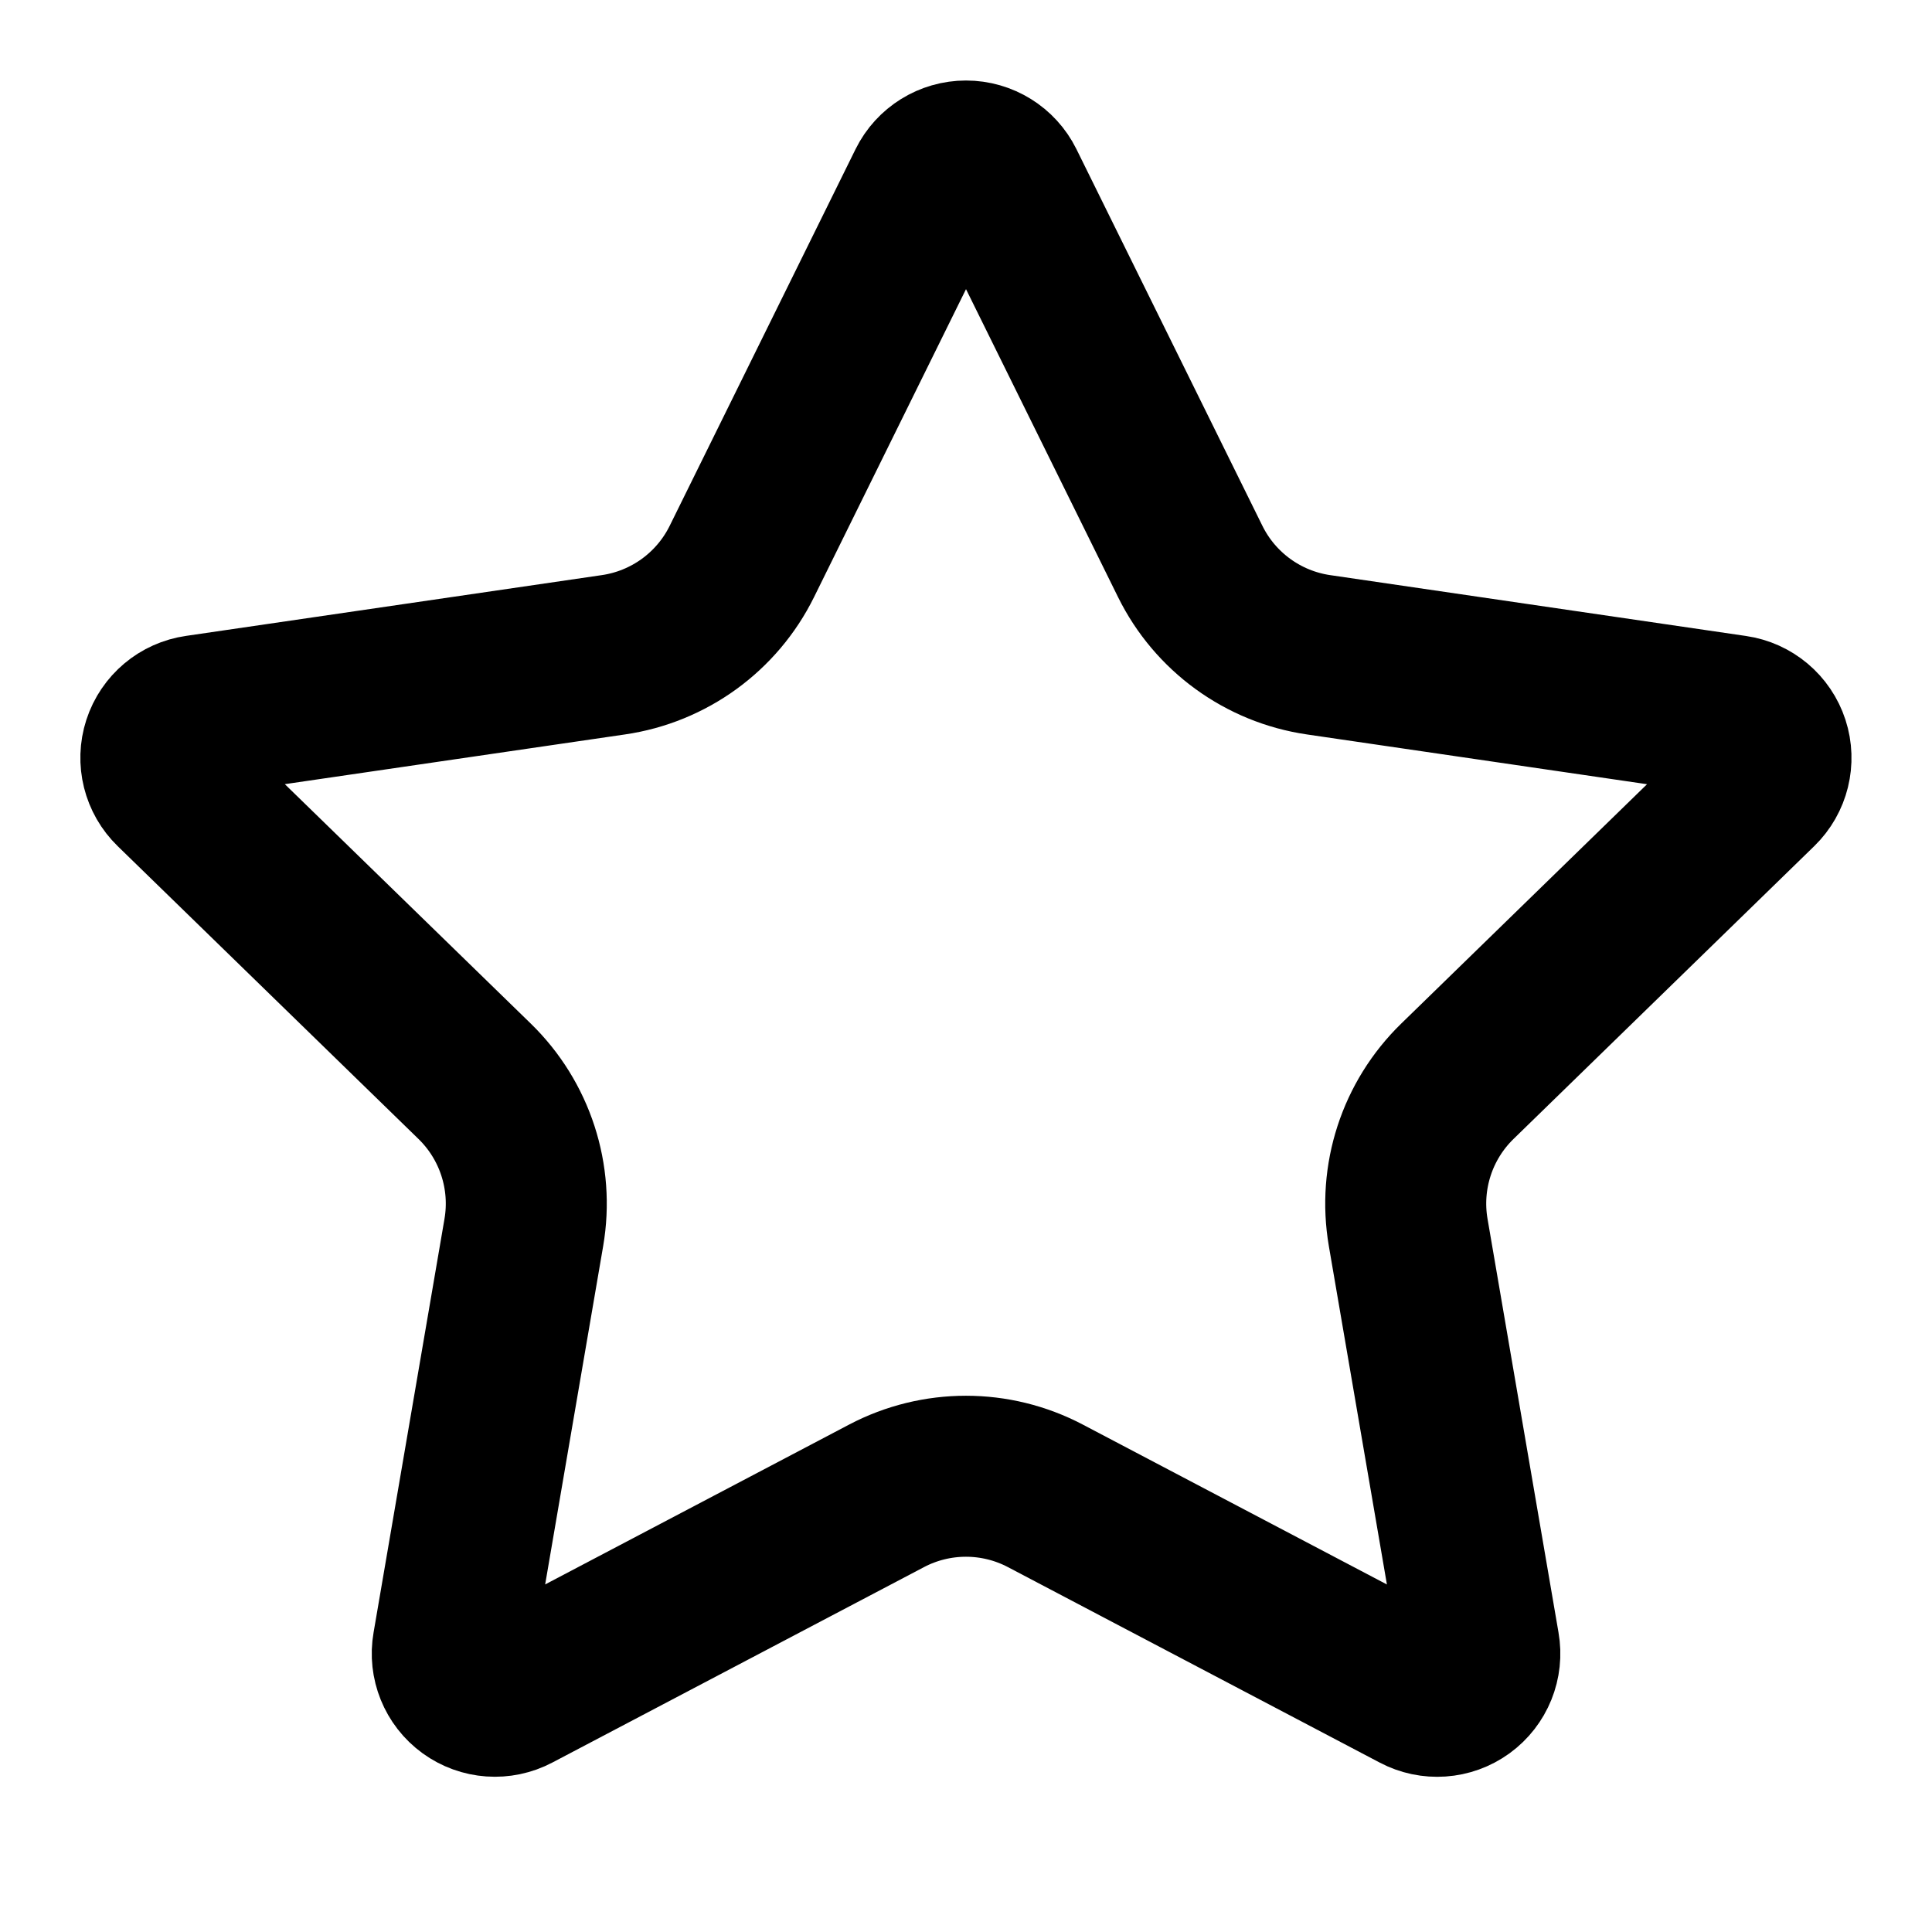
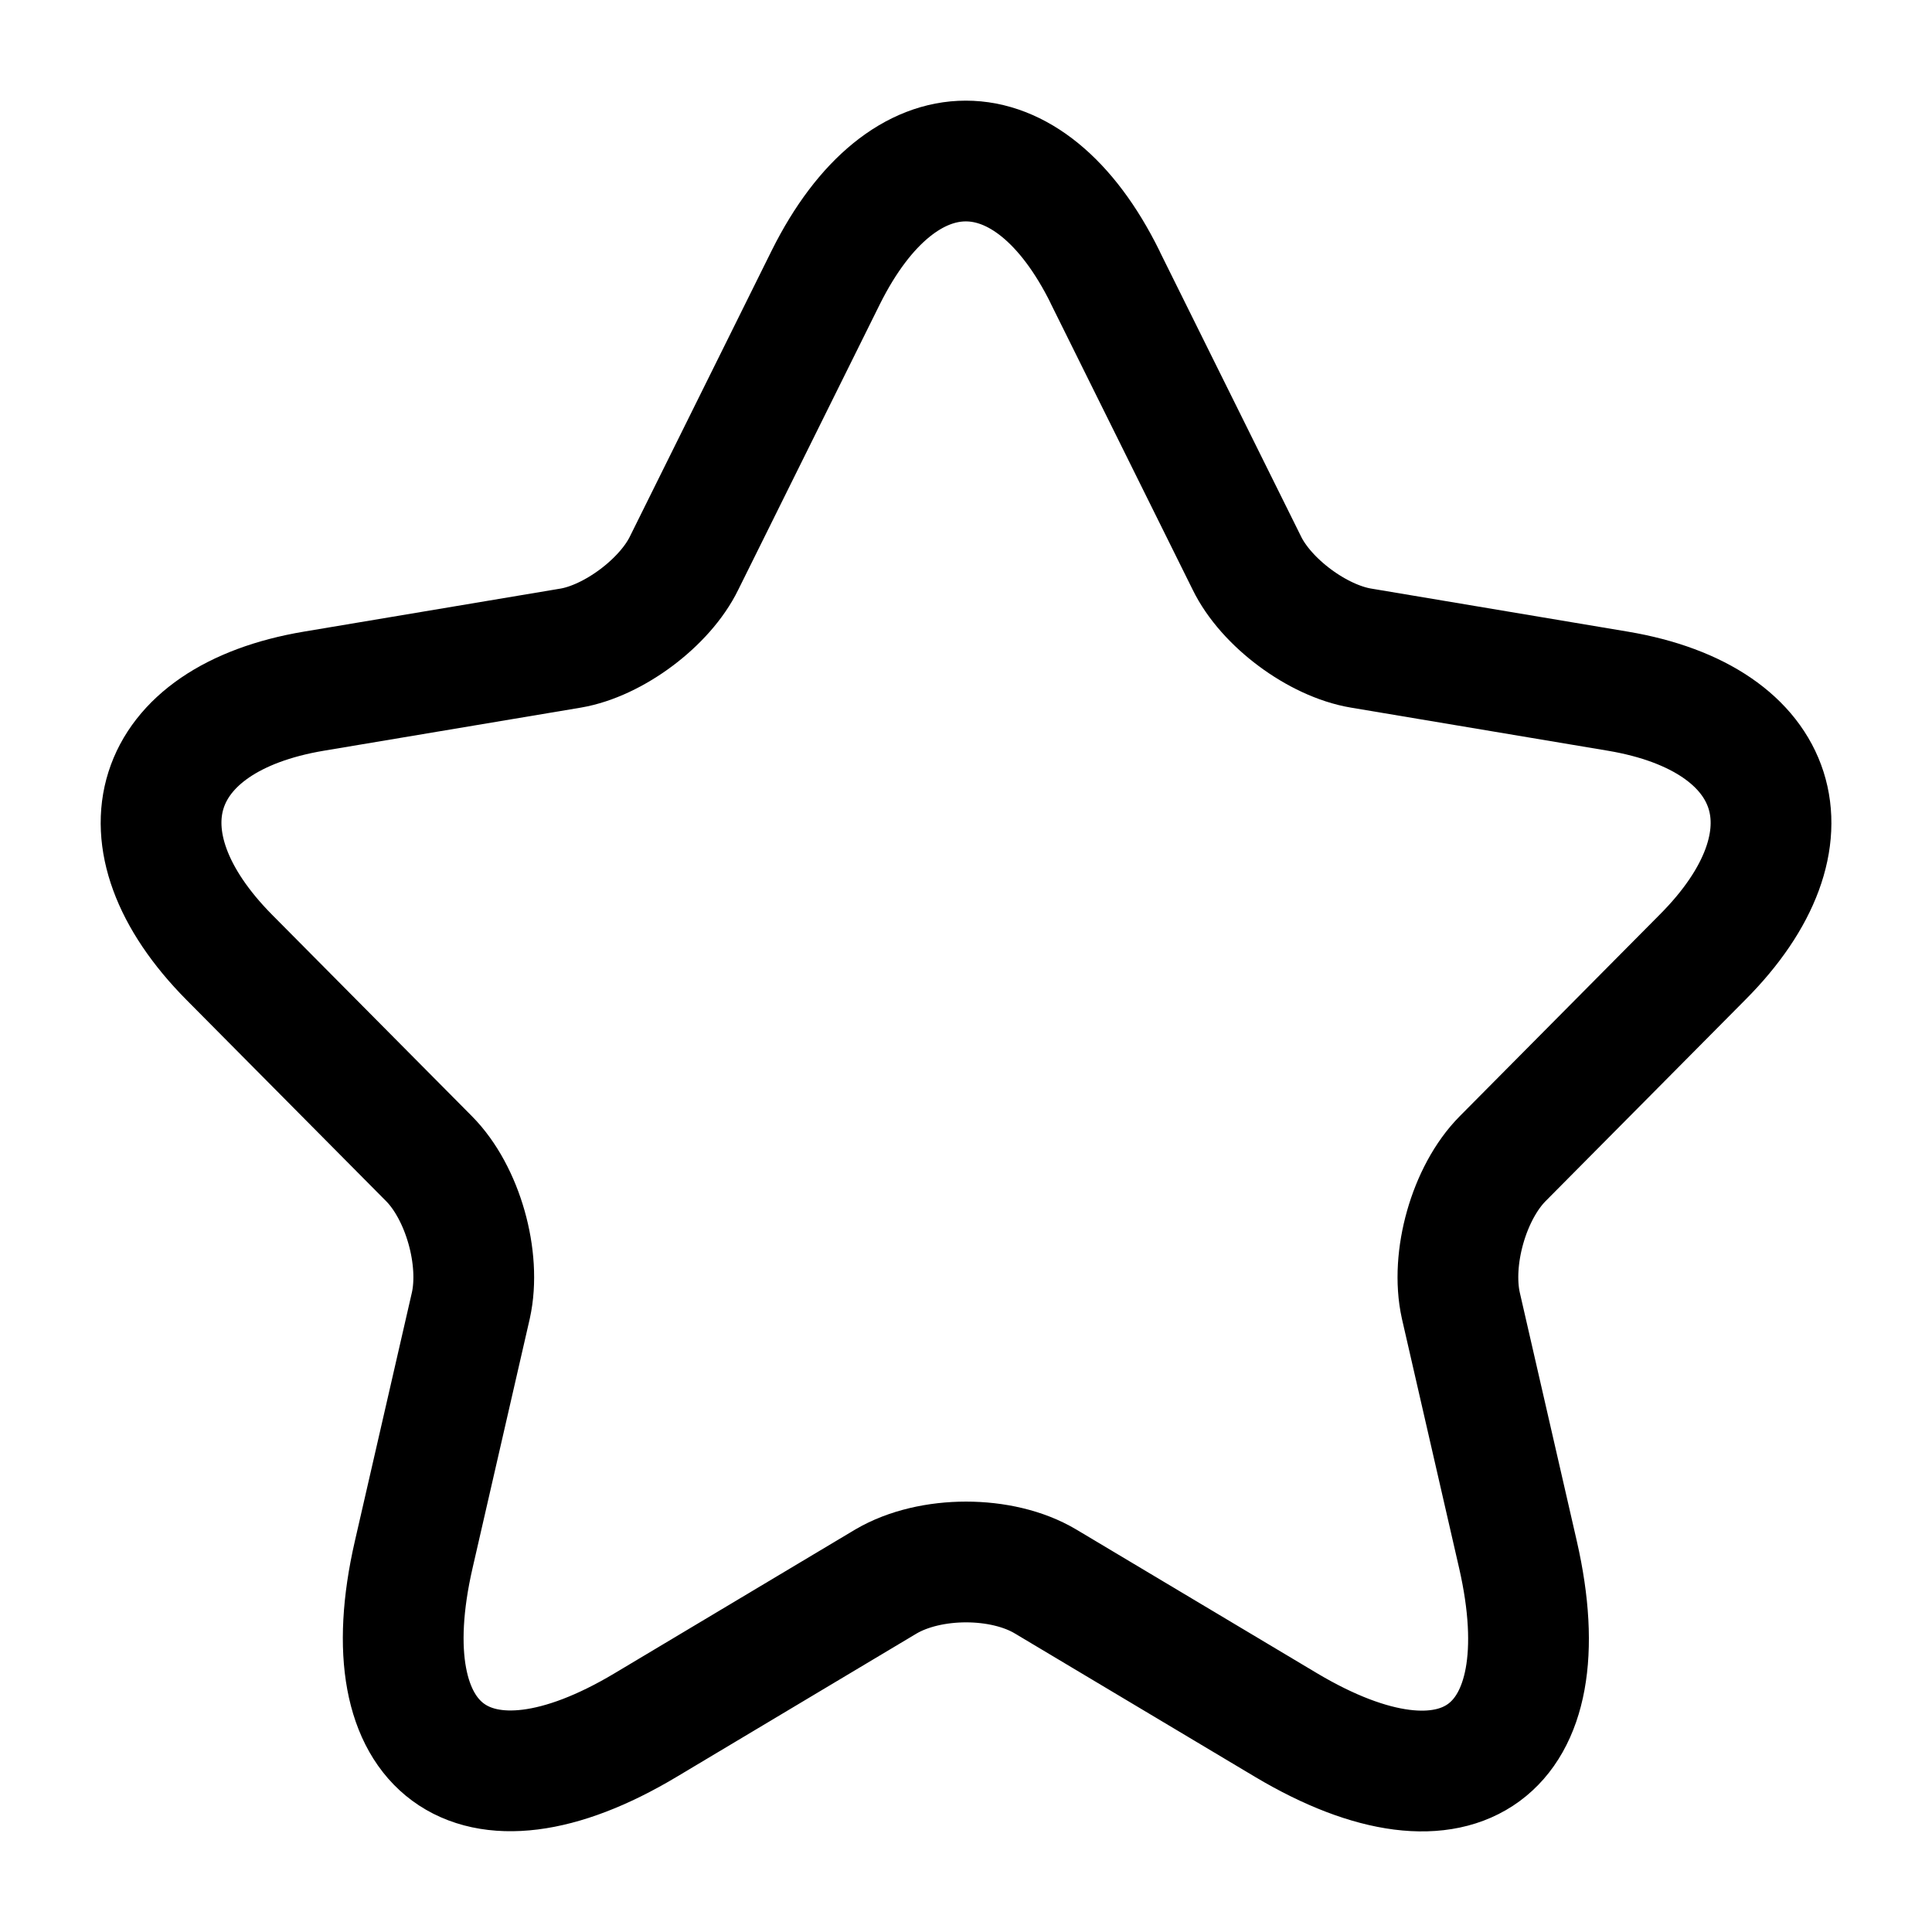
<svg xmlns="http://www.w3.org/2000/svg" width="1em" height="1em" viewBox="0 0 24 24">
-   <path fill="none" stroke="currentColor" stroke-linecap="round" stroke-linejoin="round" stroke-width="2" d="M11.525 2.295a.53.53 0 0 1 .95 0l2.31 4.679a2.12 2.12 0 0 0 1.595 1.16l5.166.756a.53.53 0 0 1 .294.904l-3.736 3.638a2.12 2.12 0 0 0-.611 1.878l.882 5.14a.53.53 0 0 1-.771.56l-4.618-2.428a2.12 2.12 0 0 0-1.973 0L6.396 21.01a.53.53 0 0 1-.77-.56l.881-5.139a2.12 2.12 0 0 0-.611-1.879L2.16 9.795a.53.53 0 0 1 .294-.906l5.165-.755a2.12 2.12 0 0 0 1.597-1.16z" />
+   <path fill="none" stroke="currentColor" stroke-linecap="round" stroke-linejoin="round" stroke-width="1.5" d="m13.728 3.444l1.76 3.549c.24.494.88.968 1.42 1.058l3.189.535c2.04.343 2.52 1.835 1.05 3.307l-2.48 2.5c-.42.423-.65 1.24-.52 1.825l.71 3.095c.56 2.45-.73 3.397-2.88 2.117l-2.99-1.785c-.54-.322-1.43-.322-1.98 0L8.019 21.43c-2.14 1.28-3.44.322-2.88-2.117l.71-3.095c.13-.585-.1-1.402-.52-1.825l-2.48-2.5C1.39 10.42 1.86 8.929 3.899 8.586l3.19-.535c.53-.09 1.17-.564 1.41-1.058l1.76-3.549c.96-1.925 2.52-1.925 3.47 0" />
</svg>
